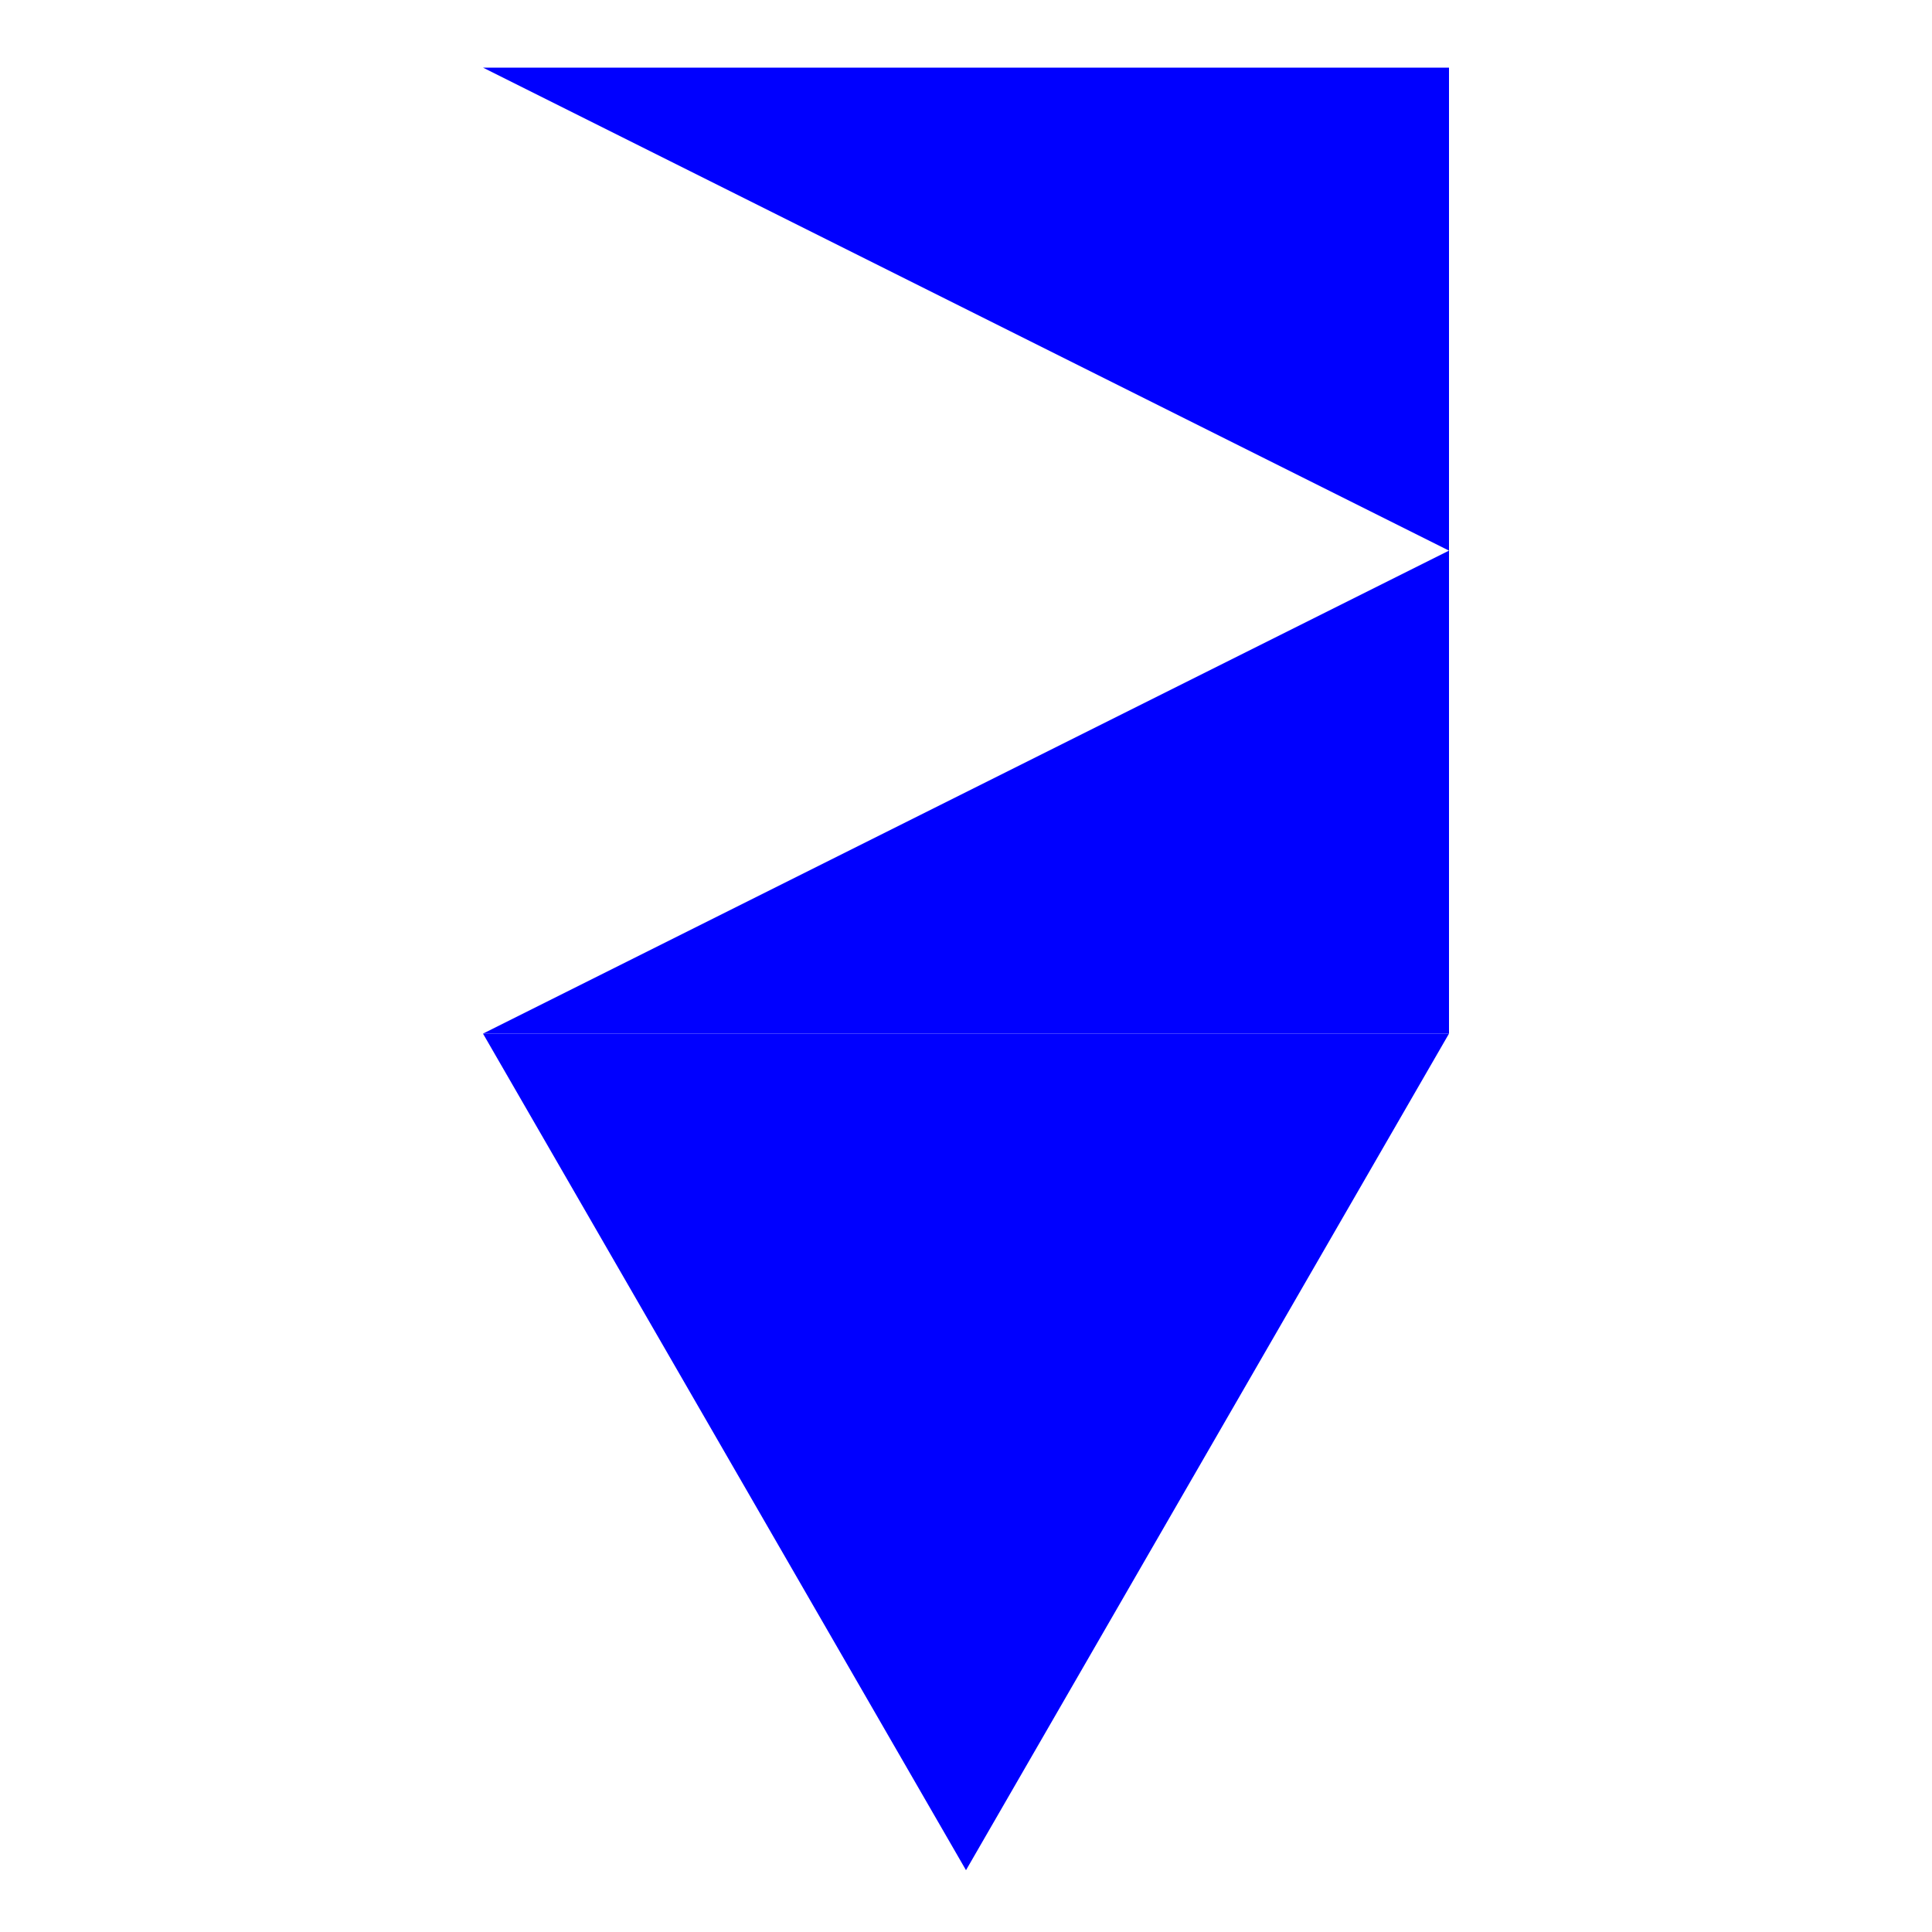
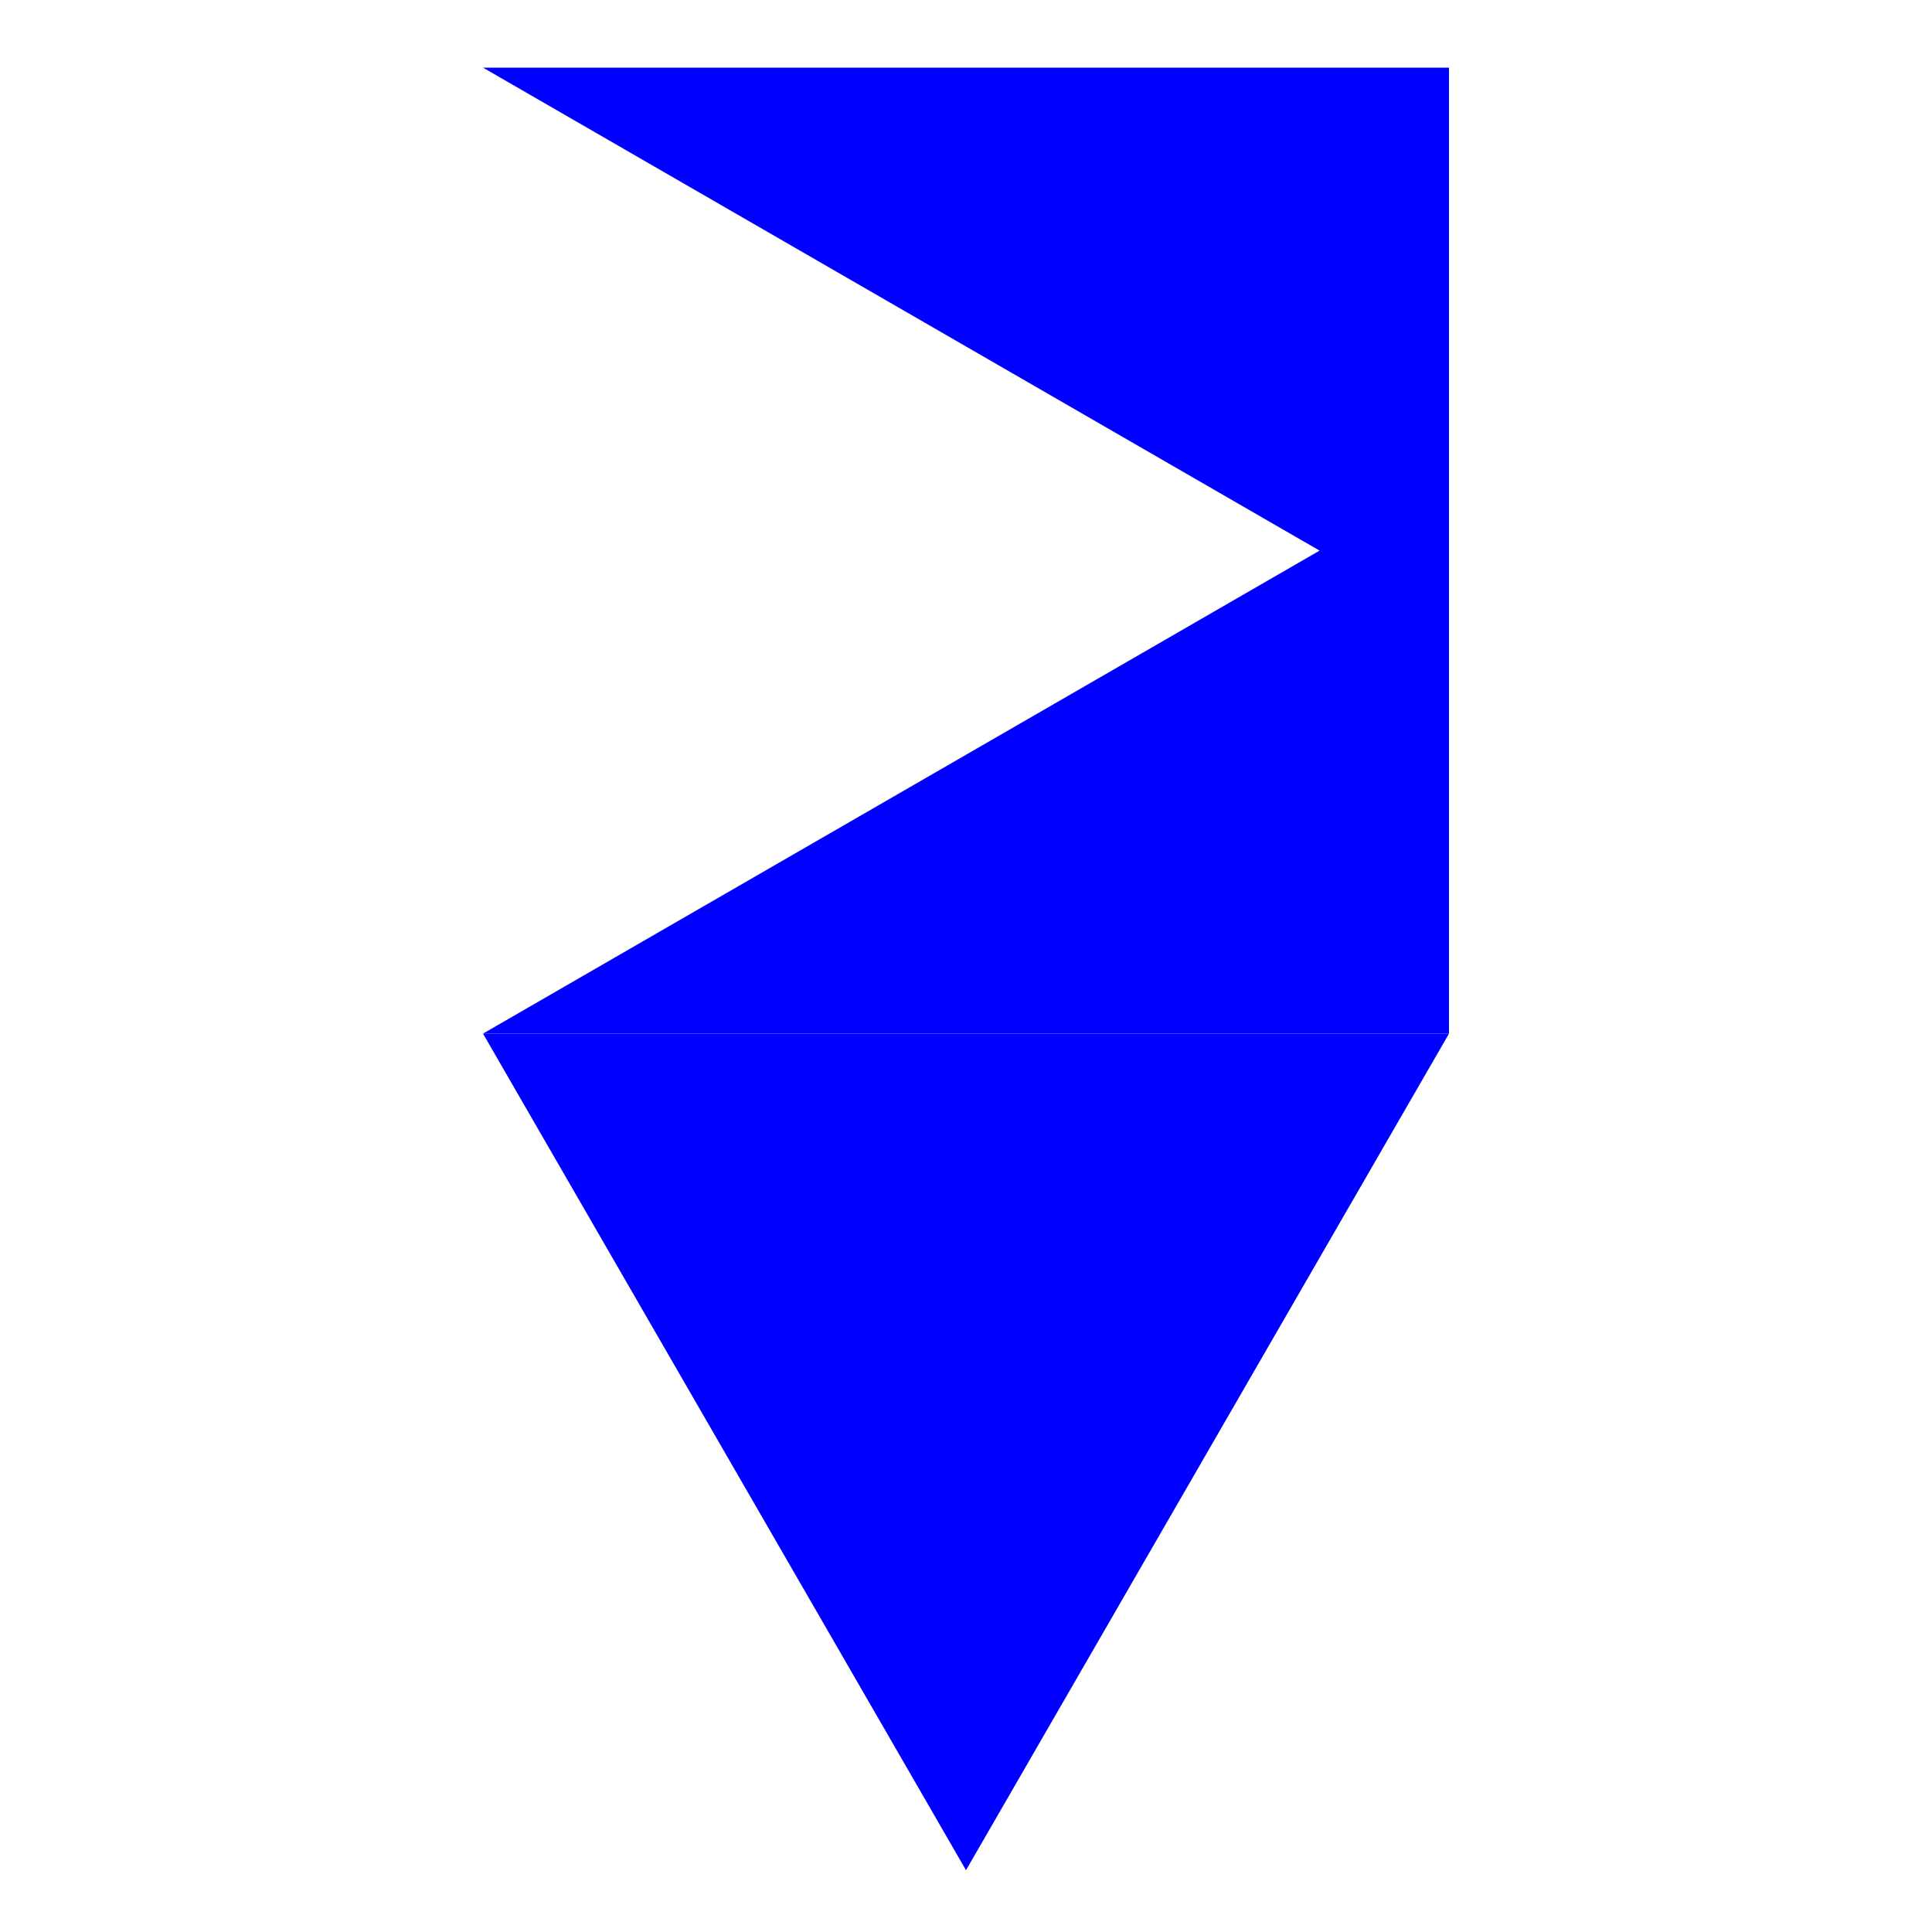
- <svg xmlns="http://www.w3.org/2000/svg" width="100" height="100" viewBox="-50 -7 200 200">
-   <polygon points="0,0 100,0 100,100 0,100 100,50" fill="#0000FF" />
-   <polygon points="0,100 100,100 50,186.602" fill="#0000FF" />
+ <svg xmlns="http://www.w3.org/2000/svg" width="260" height="260" viewBox="-50 -7 200 200">
+   <path d="       M 0 0       H 100       V 100       H 0       Z        M 0 0       L 0 100       L 86.603 50       Z     " fill="#0000FF" fill-rule="evenodd" />
+   <polygon points="0,100 100,100 50,186.603" fill="#0000FF" />
</svg>
